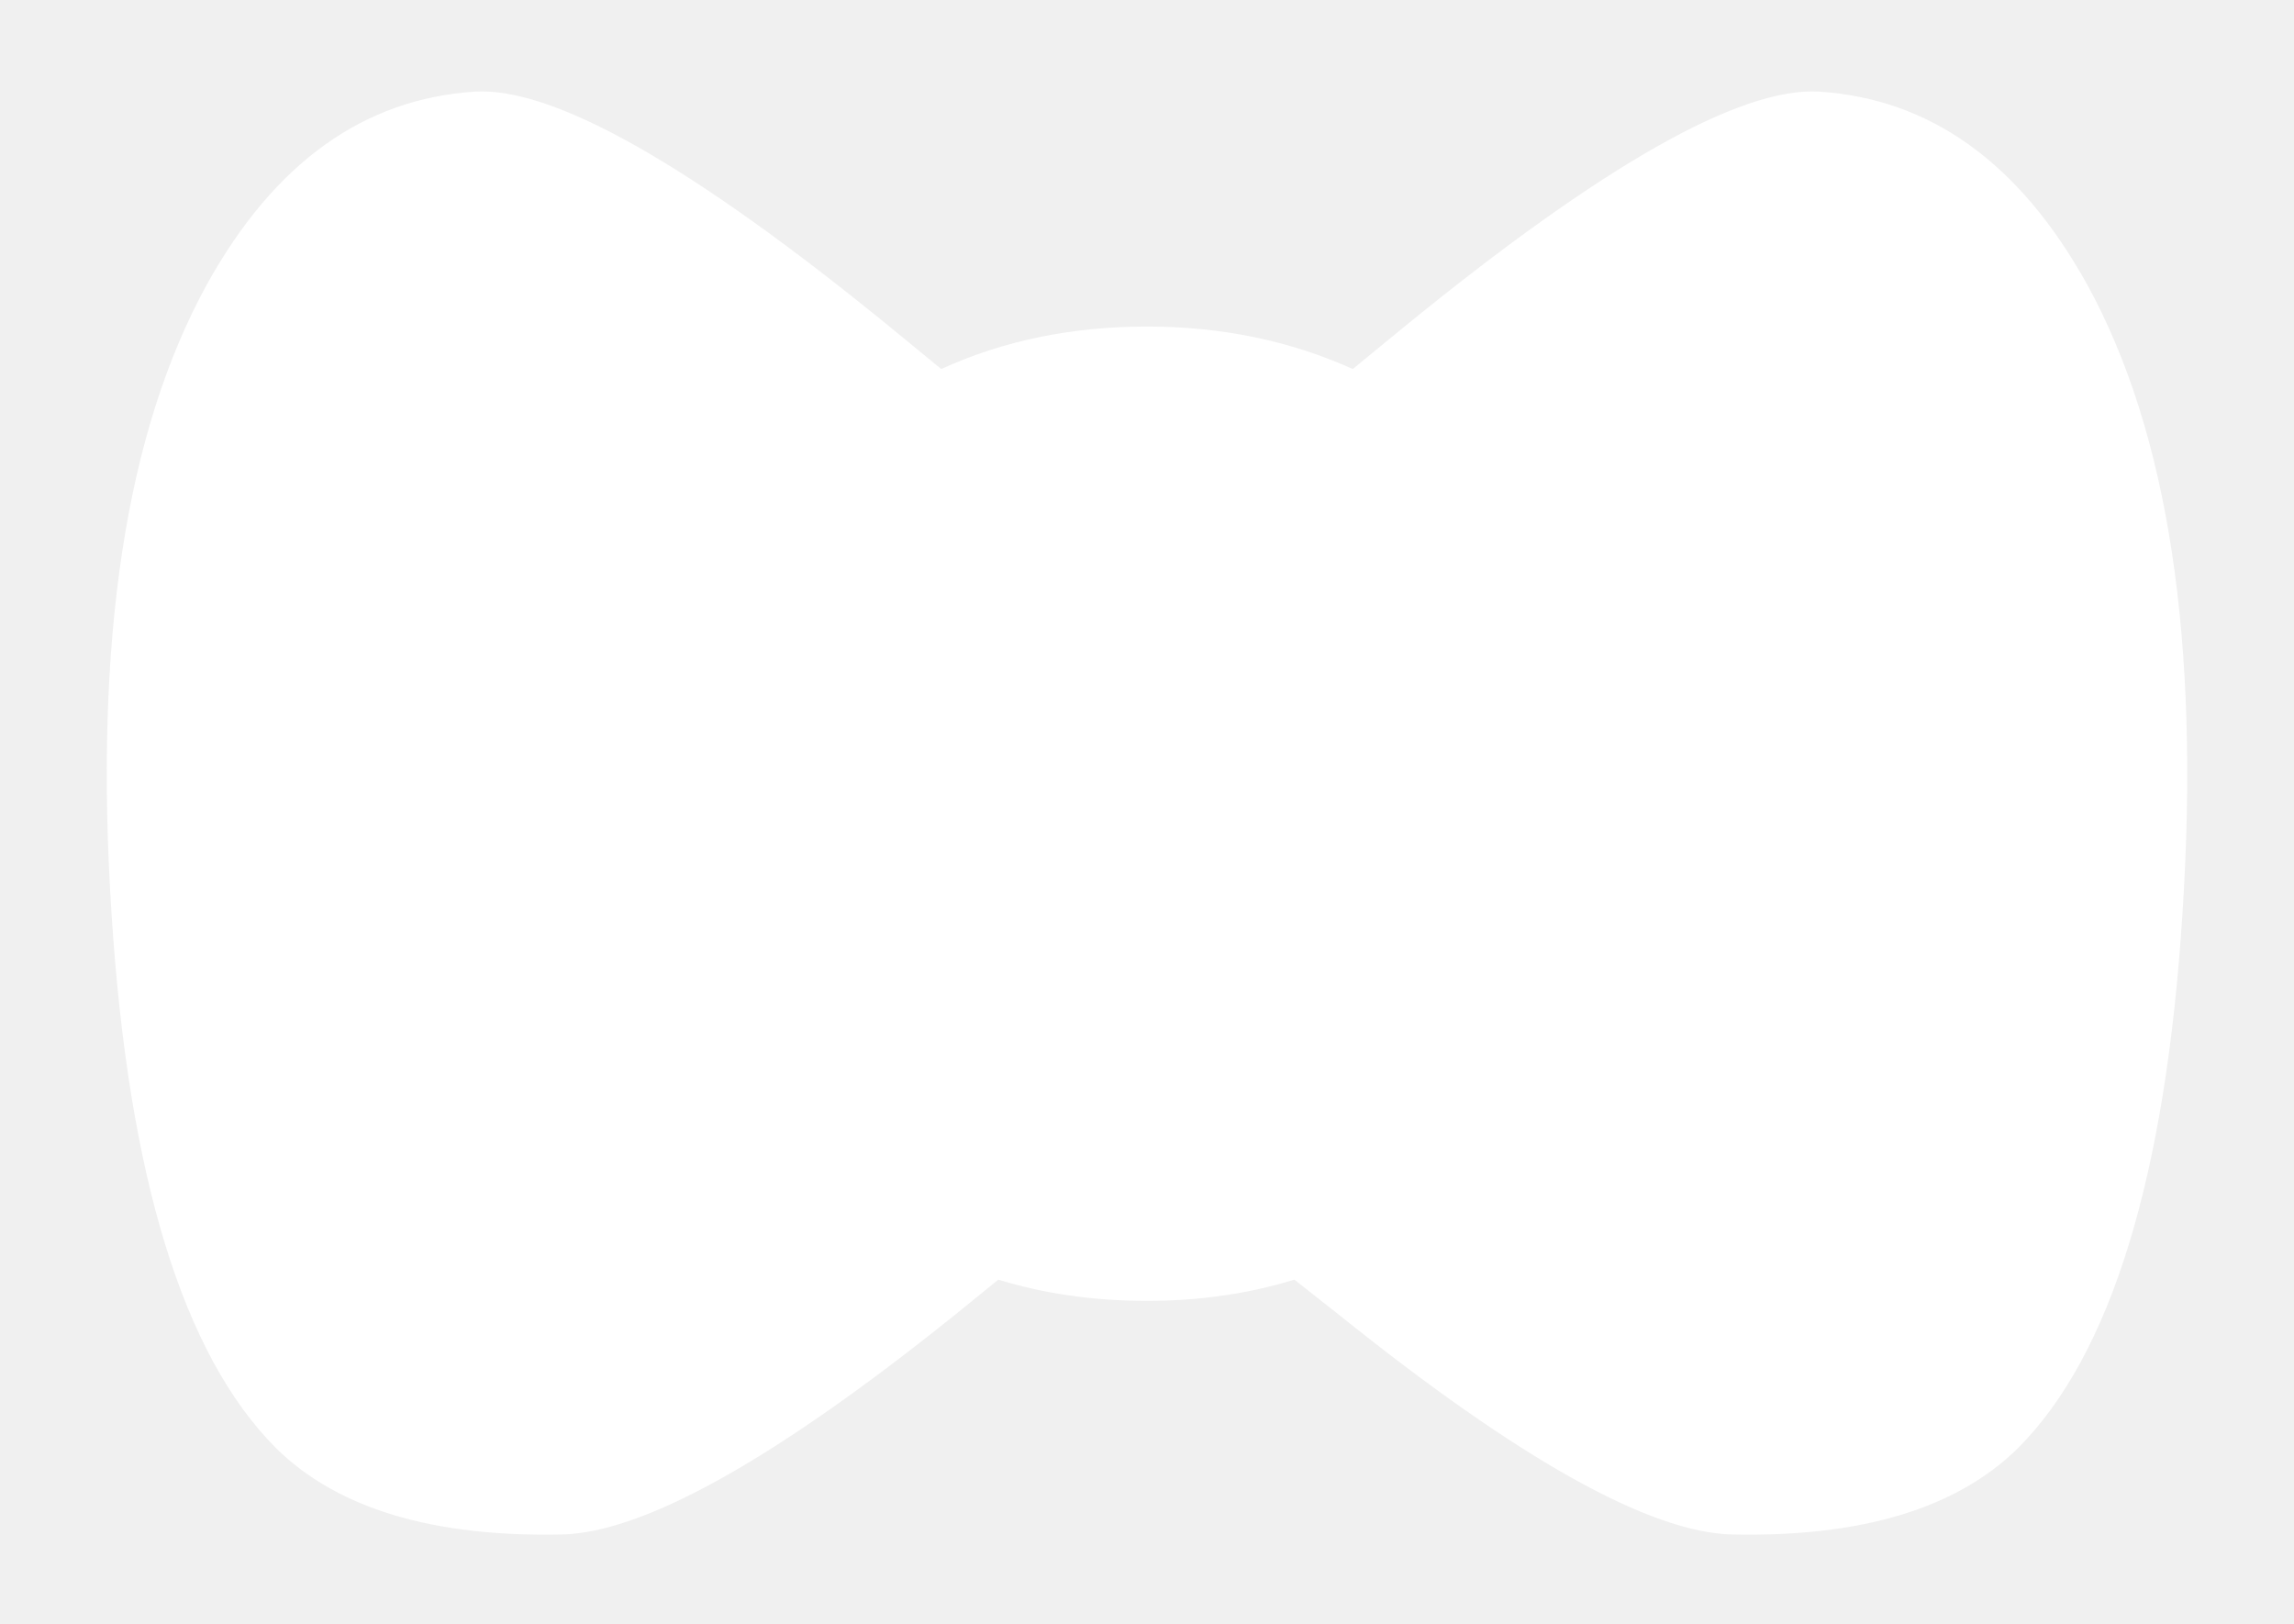
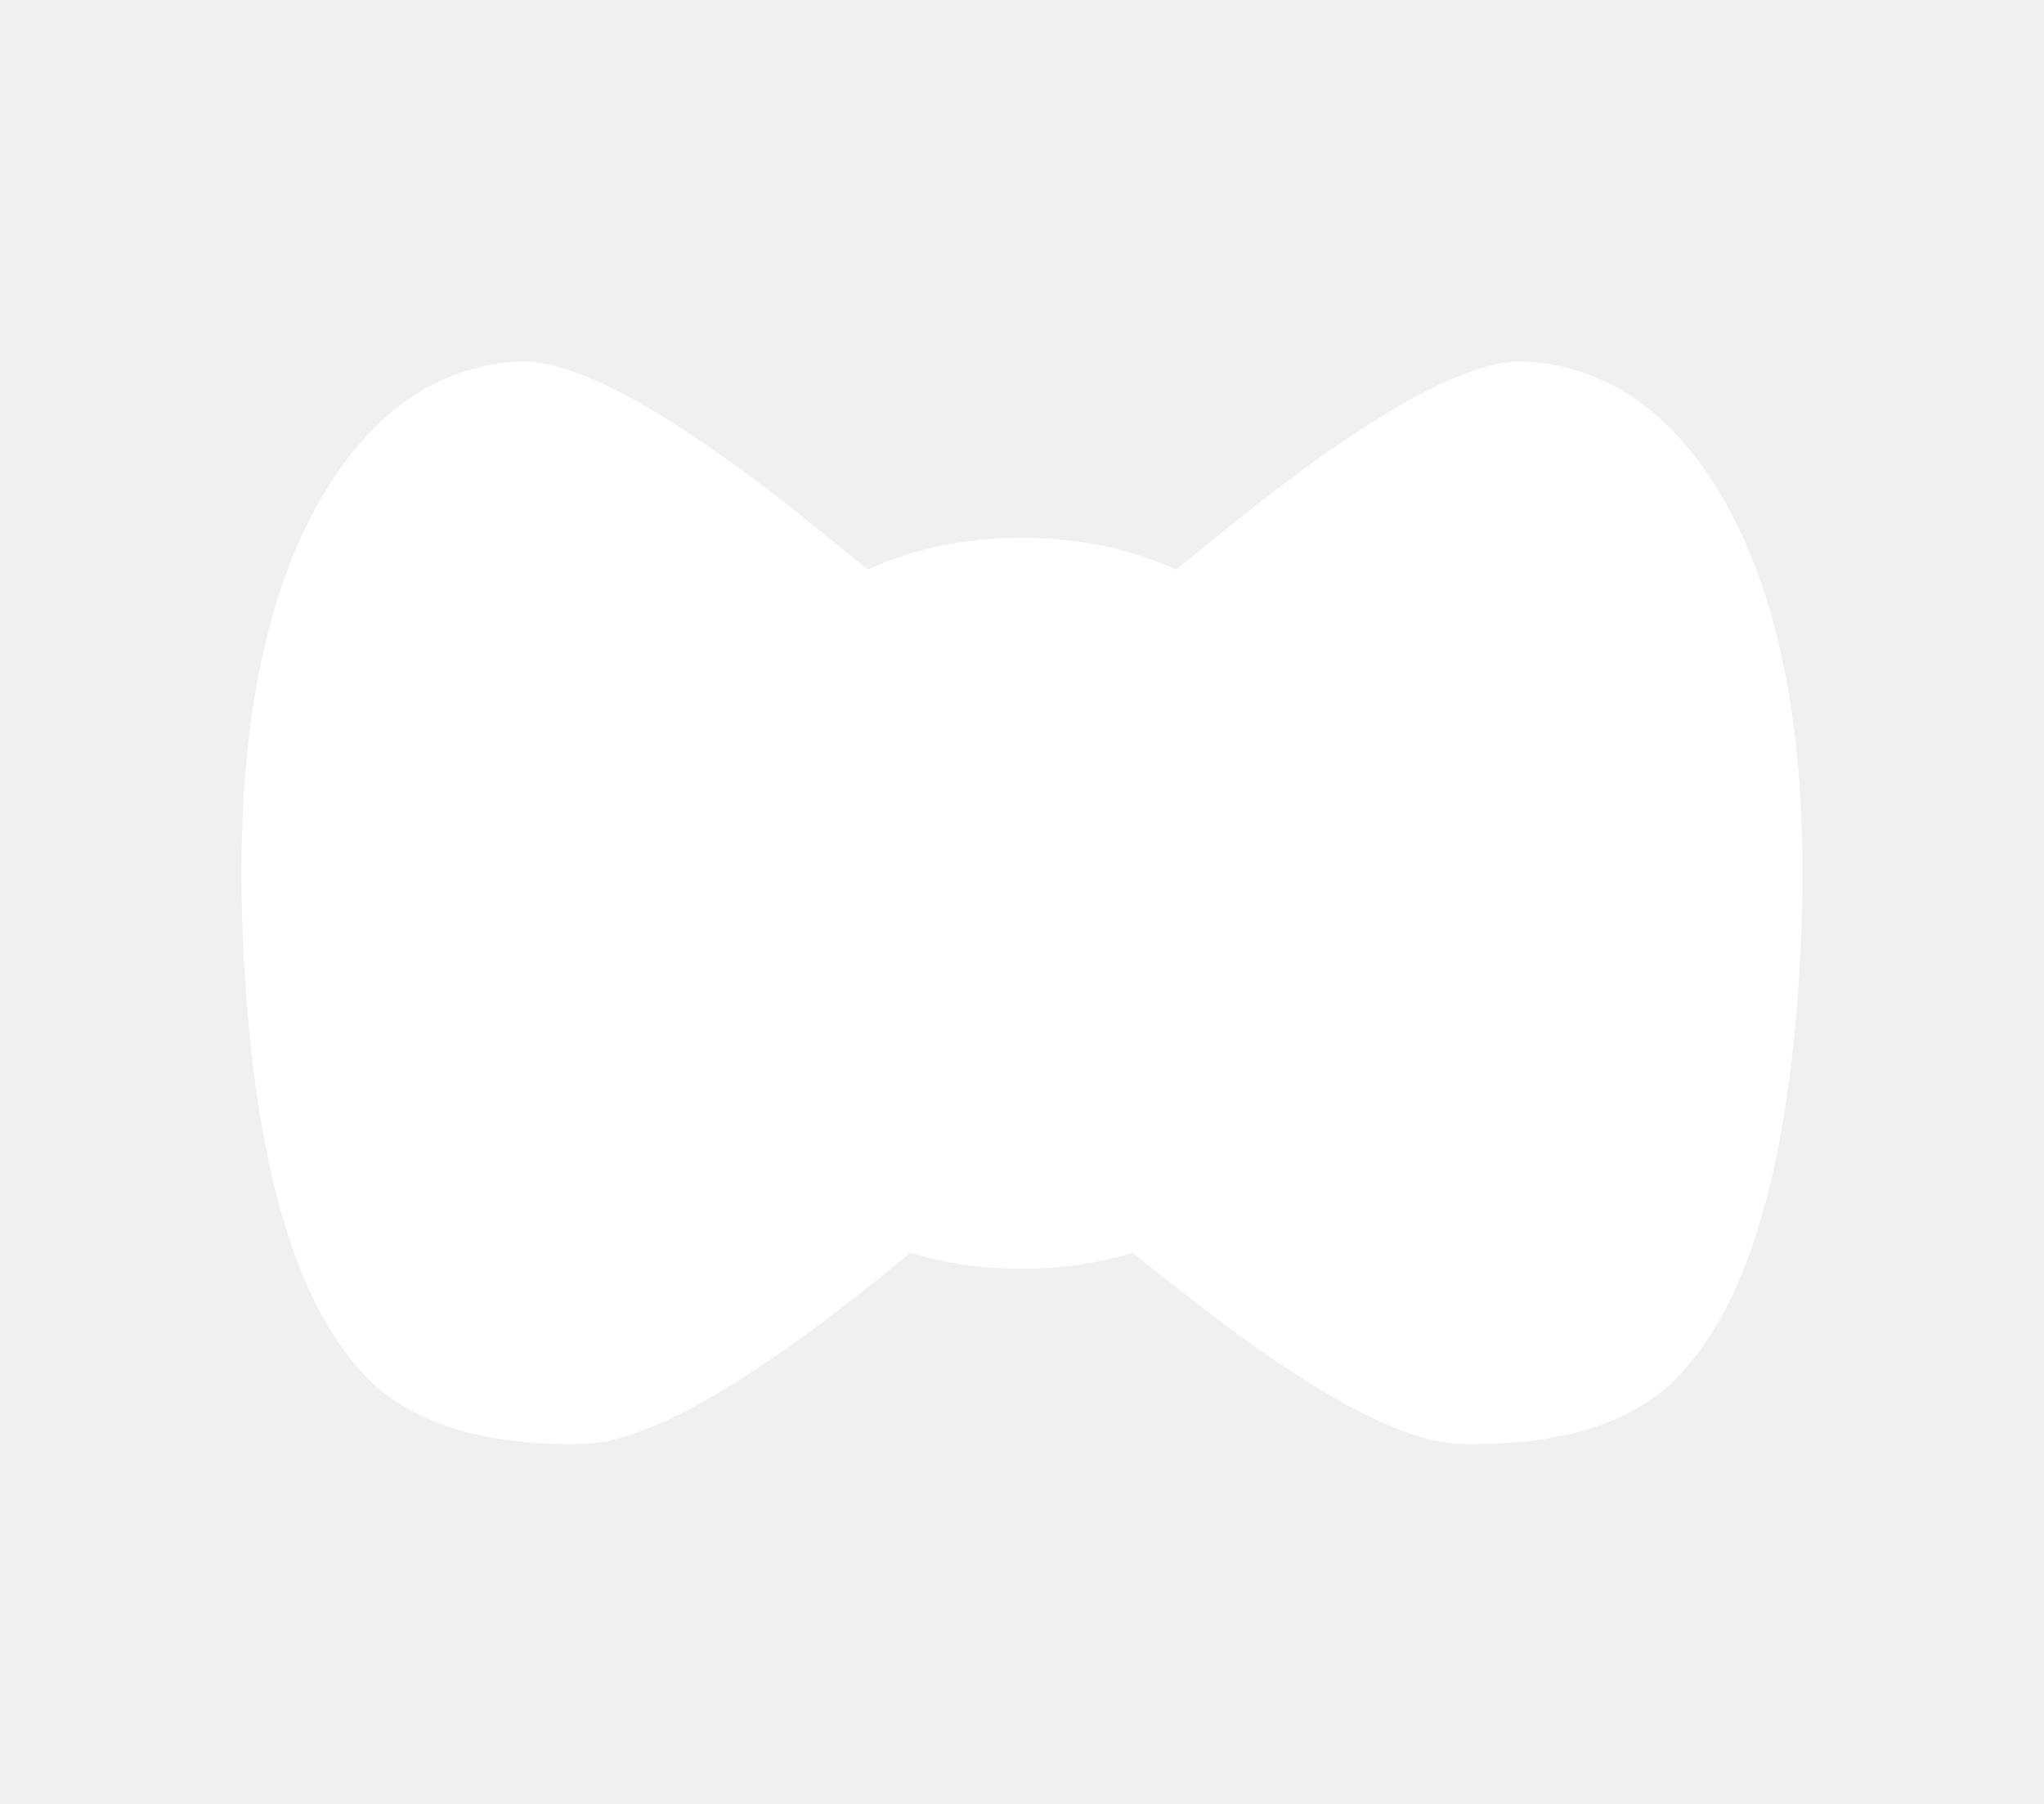
- <svg xmlns="http://www.w3.org/2000/svg" viewBox="33.60 18.70 86.40 61.15">
+ <svg xmlns="http://www.w3.org/2000/svg" viewBox="25.50 4.00 102.60 90.54">
  <path d="M112.2 29.4 Q116.8 37.75 115.8 53.1 Q114.85 68 109.6 73.25 Q106.15 76.65 98.85 76.5 Q94.2 76.4 84 68.2 L82.35 66.9 Q79.75 67.7 76.8 67.7 Q73.8 67.7 71.2 66.9 L69.6 68.2 Q59.4 76.4 54.75 76.5 Q47.45 76.65 44 73.25 Q38.75 68 37.8 53.1 Q36.8 37.75 41.4 29.4 Q45.2 22.55 51.5 22.15 Q55.95 21.9 67.1 31 L69.05 32.6 Q72.55 31 76.8 31 Q81 31 84.55 32.6 L86.5 31 Q97.65 21.9 102.1 22.15 Q108.4 22.55 112.2 29.4 Z" fill="#fff" />
</svg>
